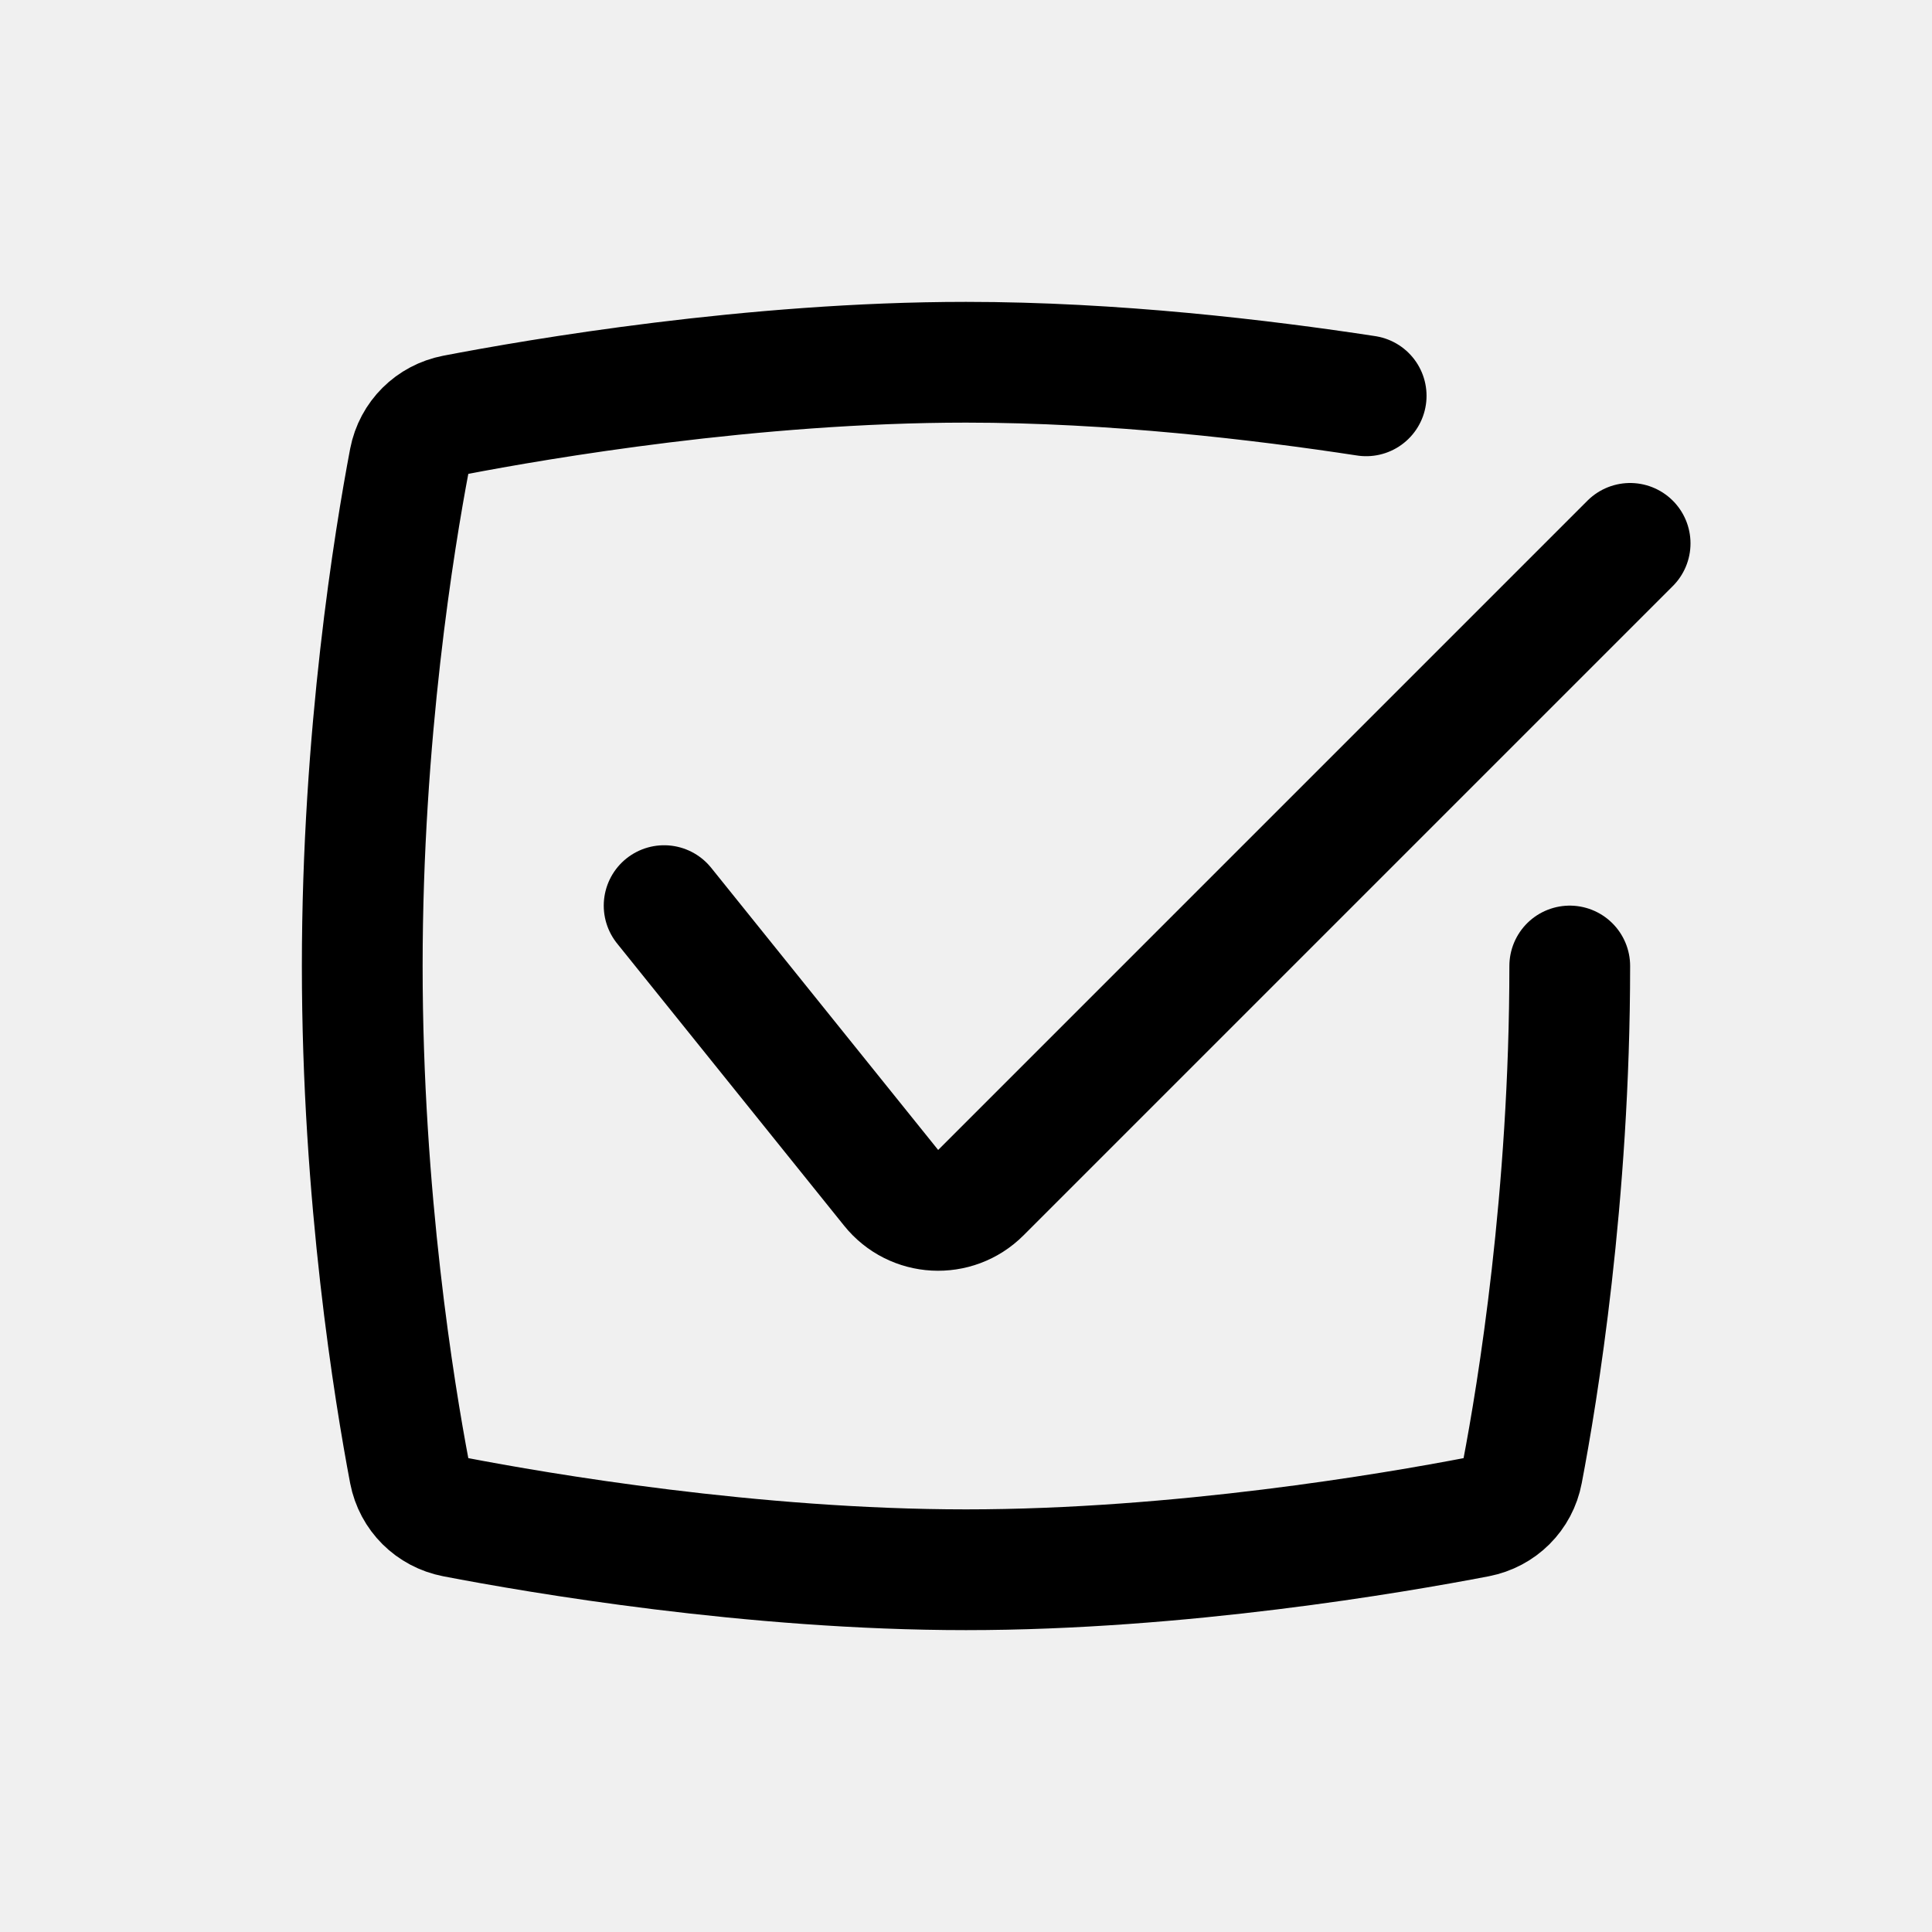
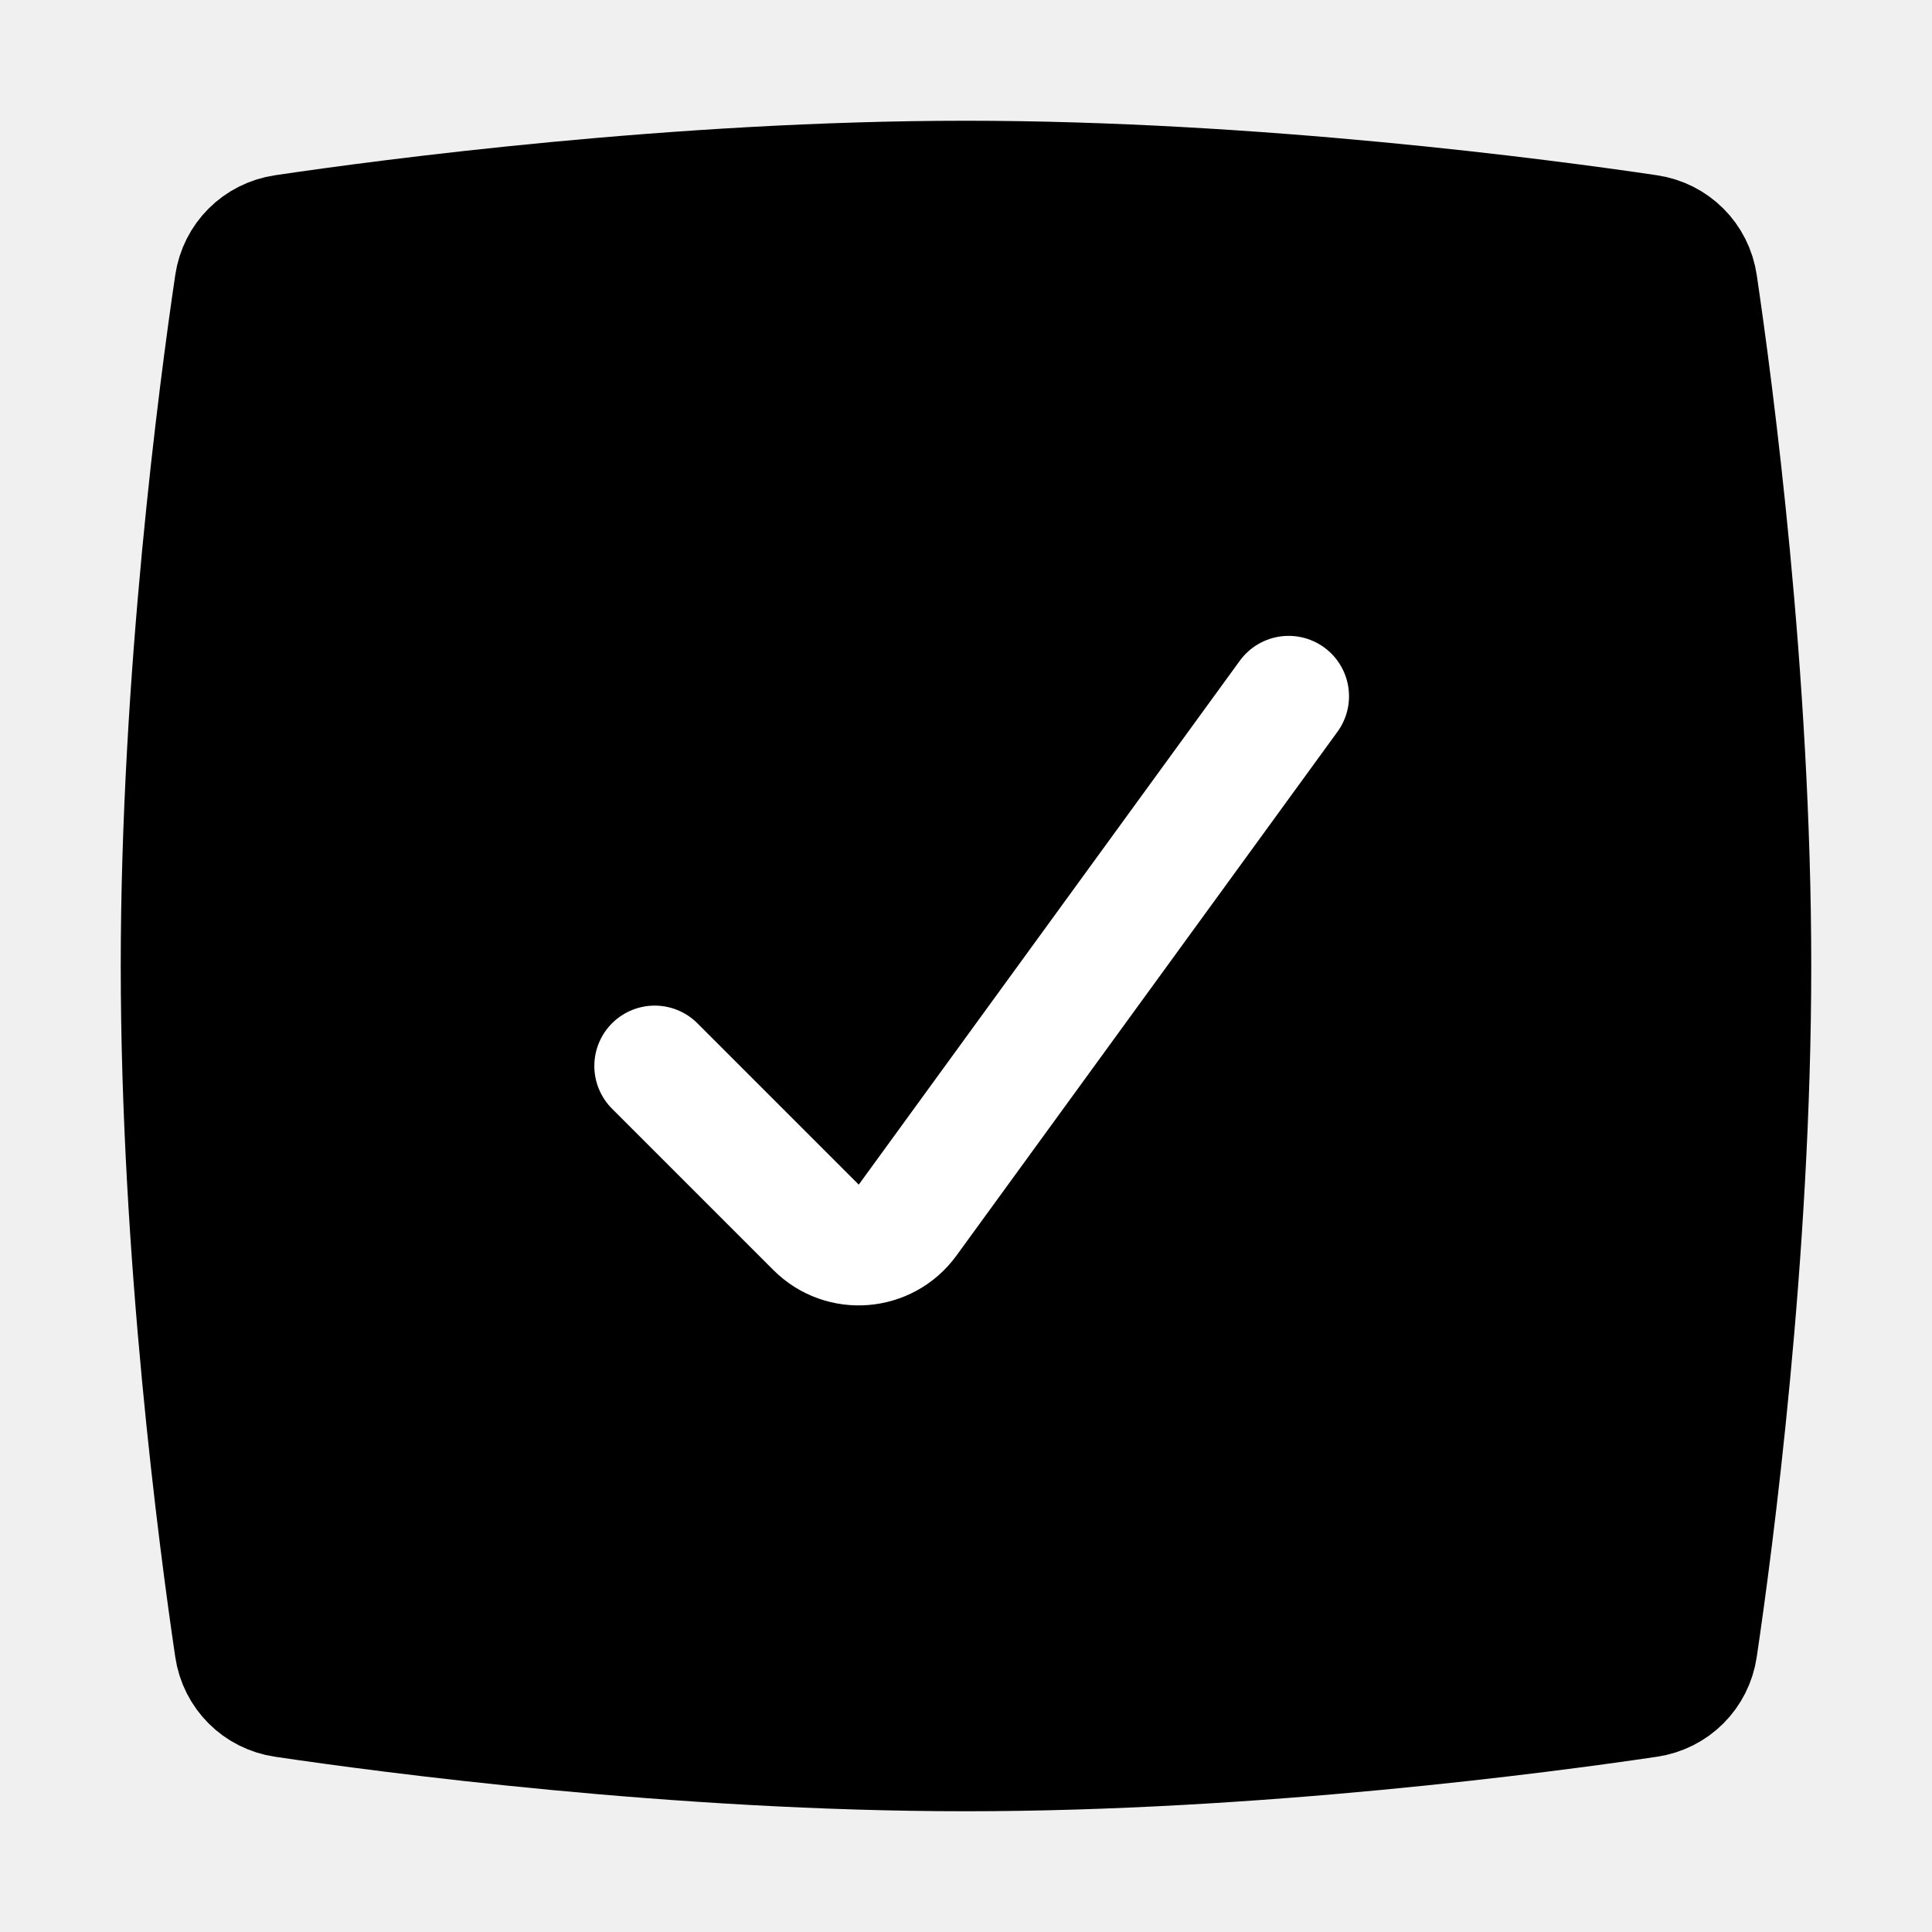
<svg xmlns="http://www.w3.org/2000/svg" width="16" height="16" viewBox="0 0 16 16" fill="none">
-   <path d="M13.5 4.5L8.123 9.877C7.912 10.088 7.566 10.069 7.38 9.837L5.5 7.5" stroke="black" stroke-linecap="round" stroke-linejoin="round" />
-   <path d="M13 8C13 9.915 12.733 11.536 12.608 12.19C12.572 12.381 12.425 12.526 12.235 12.563C11.537 12.697 9.769 13 8 13C6.231 13 4.462 12.697 3.765 12.563C3.575 12.526 3.428 12.381 3.391 12.19C3.267 11.536 3 9.915 3 8C3 6.085 3.267 4.464 3.391 3.81C3.428 3.619 3.575 3.474 3.765 3.437C4.462 3.303 6.231 3 8 3C9.223 3 10.445 3.145 11.314 3.278" stroke="black" stroke-linecap="round" stroke-linejoin="round" />
+   <path d="M1.946 2.351C1.977 2.14 2.14 1.977 2.351 1.946C3.228 1.816 5.614 1.5 8 1.5C10.386 1.5 12.772 1.816 13.649 1.946C13.86 1.977 14.023 2.14 14.054 2.351C14.184 3.228 14.5 5.614 14.5 8C14.5 10.386 14.184 12.772 14.054 13.649C14.023 13.86 13.86 14.023 13.649 14.054C12.772 14.184 10.386 14.5 8 14.5C5.614 14.5 3.228 14.184 2.351 14.054C2.14 14.023 1.977 13.86 1.946 13.649C1.816 12.772 1.5 10.386 1.5 8C1.5 5.614 1.816 3.228 1.946 2.351Z" fill="black" stroke="black" stroke-linecap="round" stroke-linejoin="round" />
+   <path d="M10.672 5.766L7.516 10.105C7.335 10.353 6.975 10.382 6.758 10.164L5.422 8.828" stroke="white" stroke-linecap="round" stroke-linejoin="round" />
</svg>
